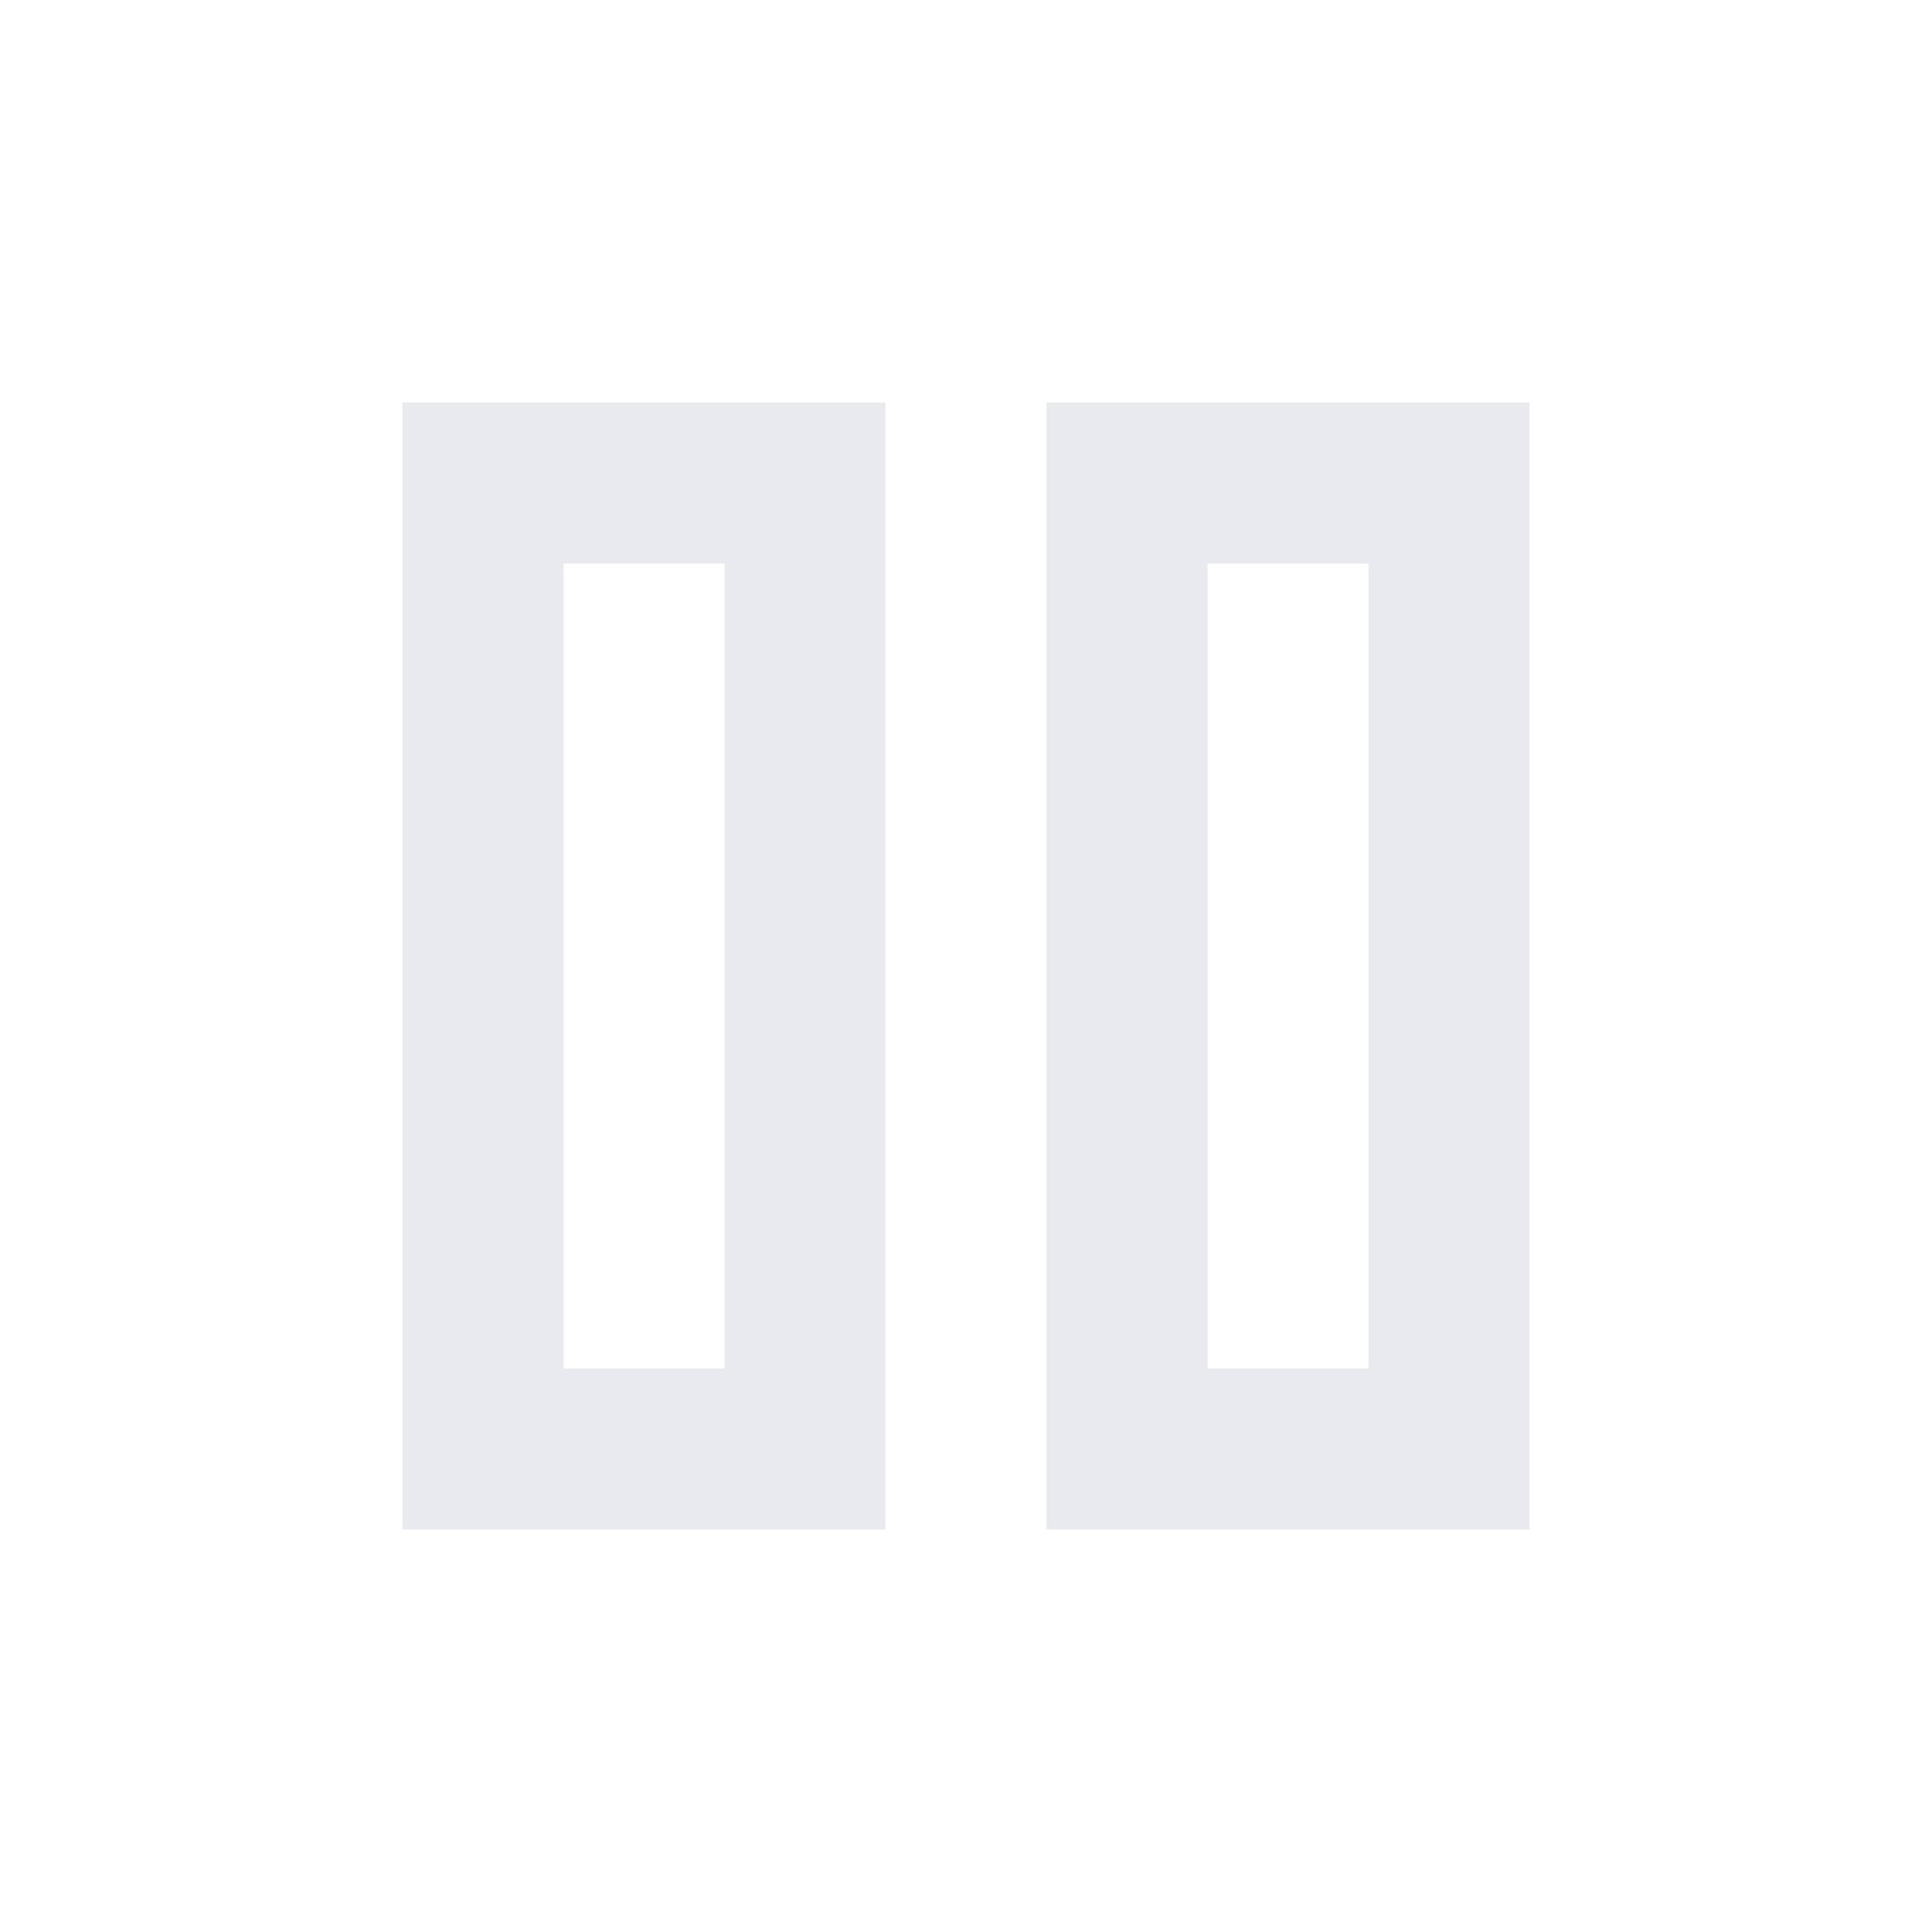
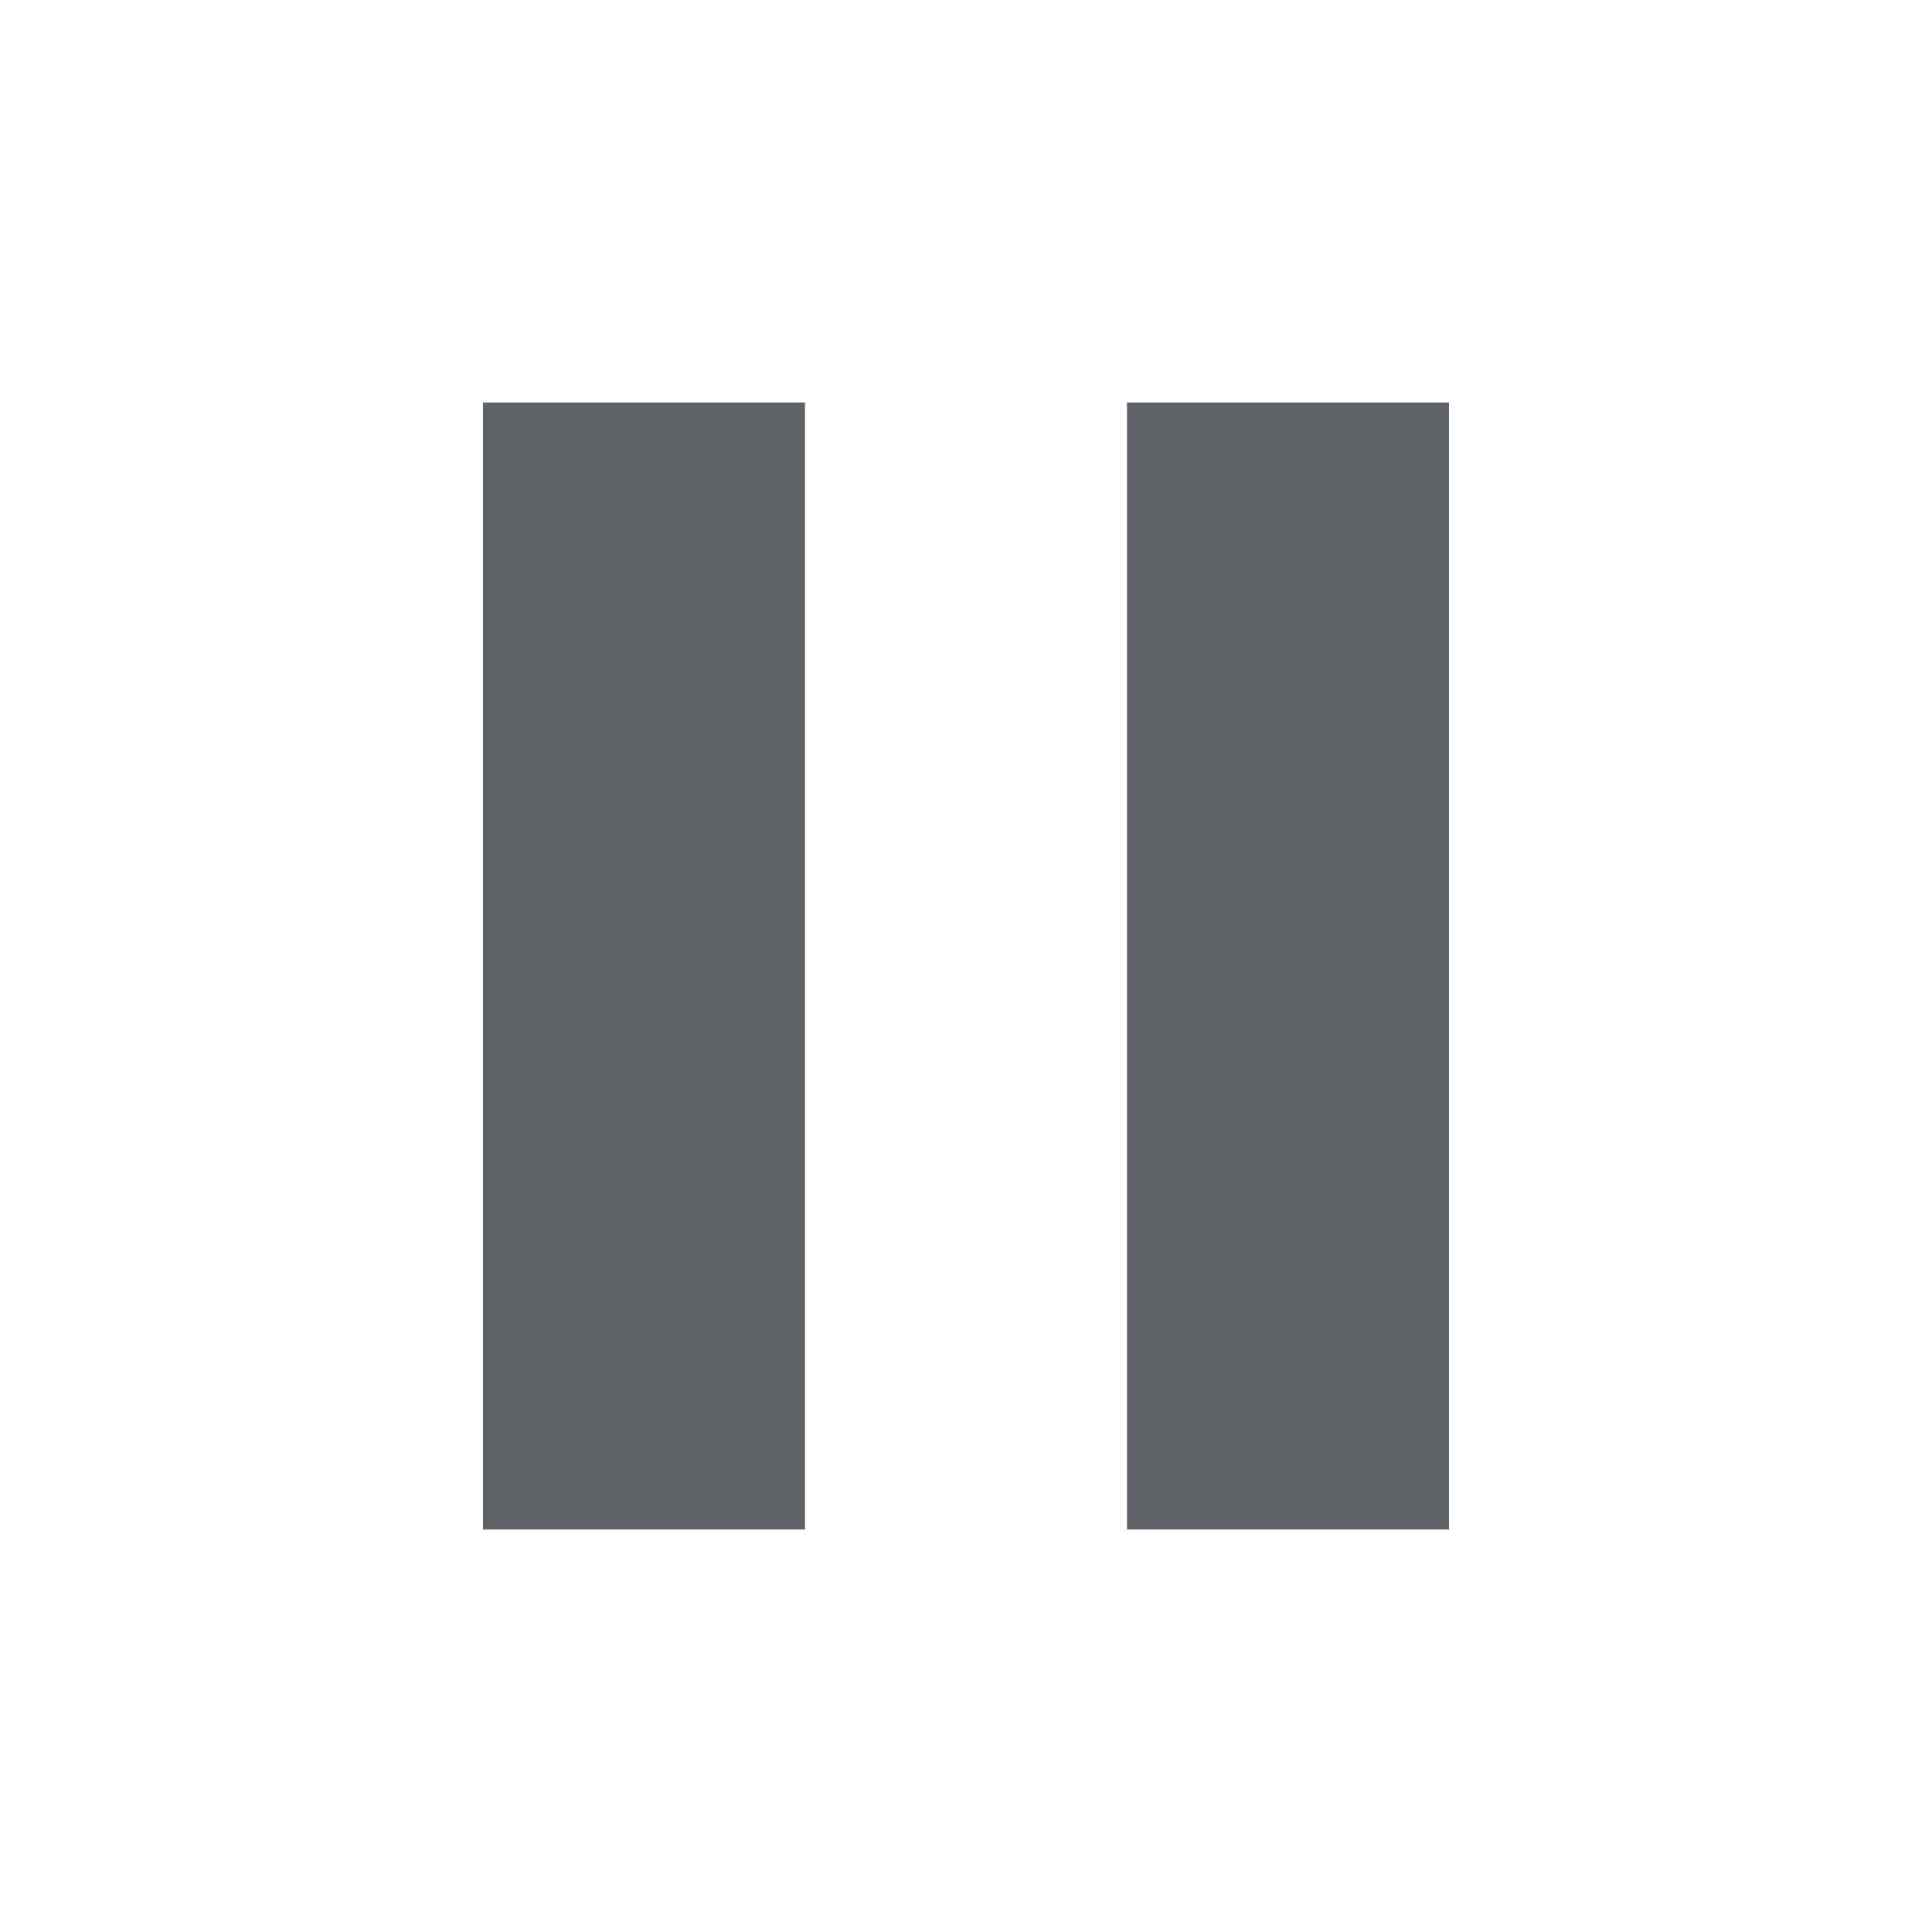
- <svg xmlns="http://www.w3.org/2000/svg" height="24px" viewBox="0 -960 960 960" width="24px" fill="#e8eaed">
-   <path d="M520-200v-560h240v560H520Zm-320 0v-560h240v560H200Zm400-80h80v-400h-80v400Zm-320 0h80v-400h-80v400Zm0-400v400-400Zm320 0v400-400Z" />
+ <svg xmlns="http://www.w3.org/2000/svg" height="24px" viewBox="0 0 24 24" width="24px" fill="#5f6368">
+   <path d="M0 0h24v24H0V0z" fill="none" />
+   <path d="M6 19h4V5H6v14zm8-14v14h4V5h-4z" />
</svg>
